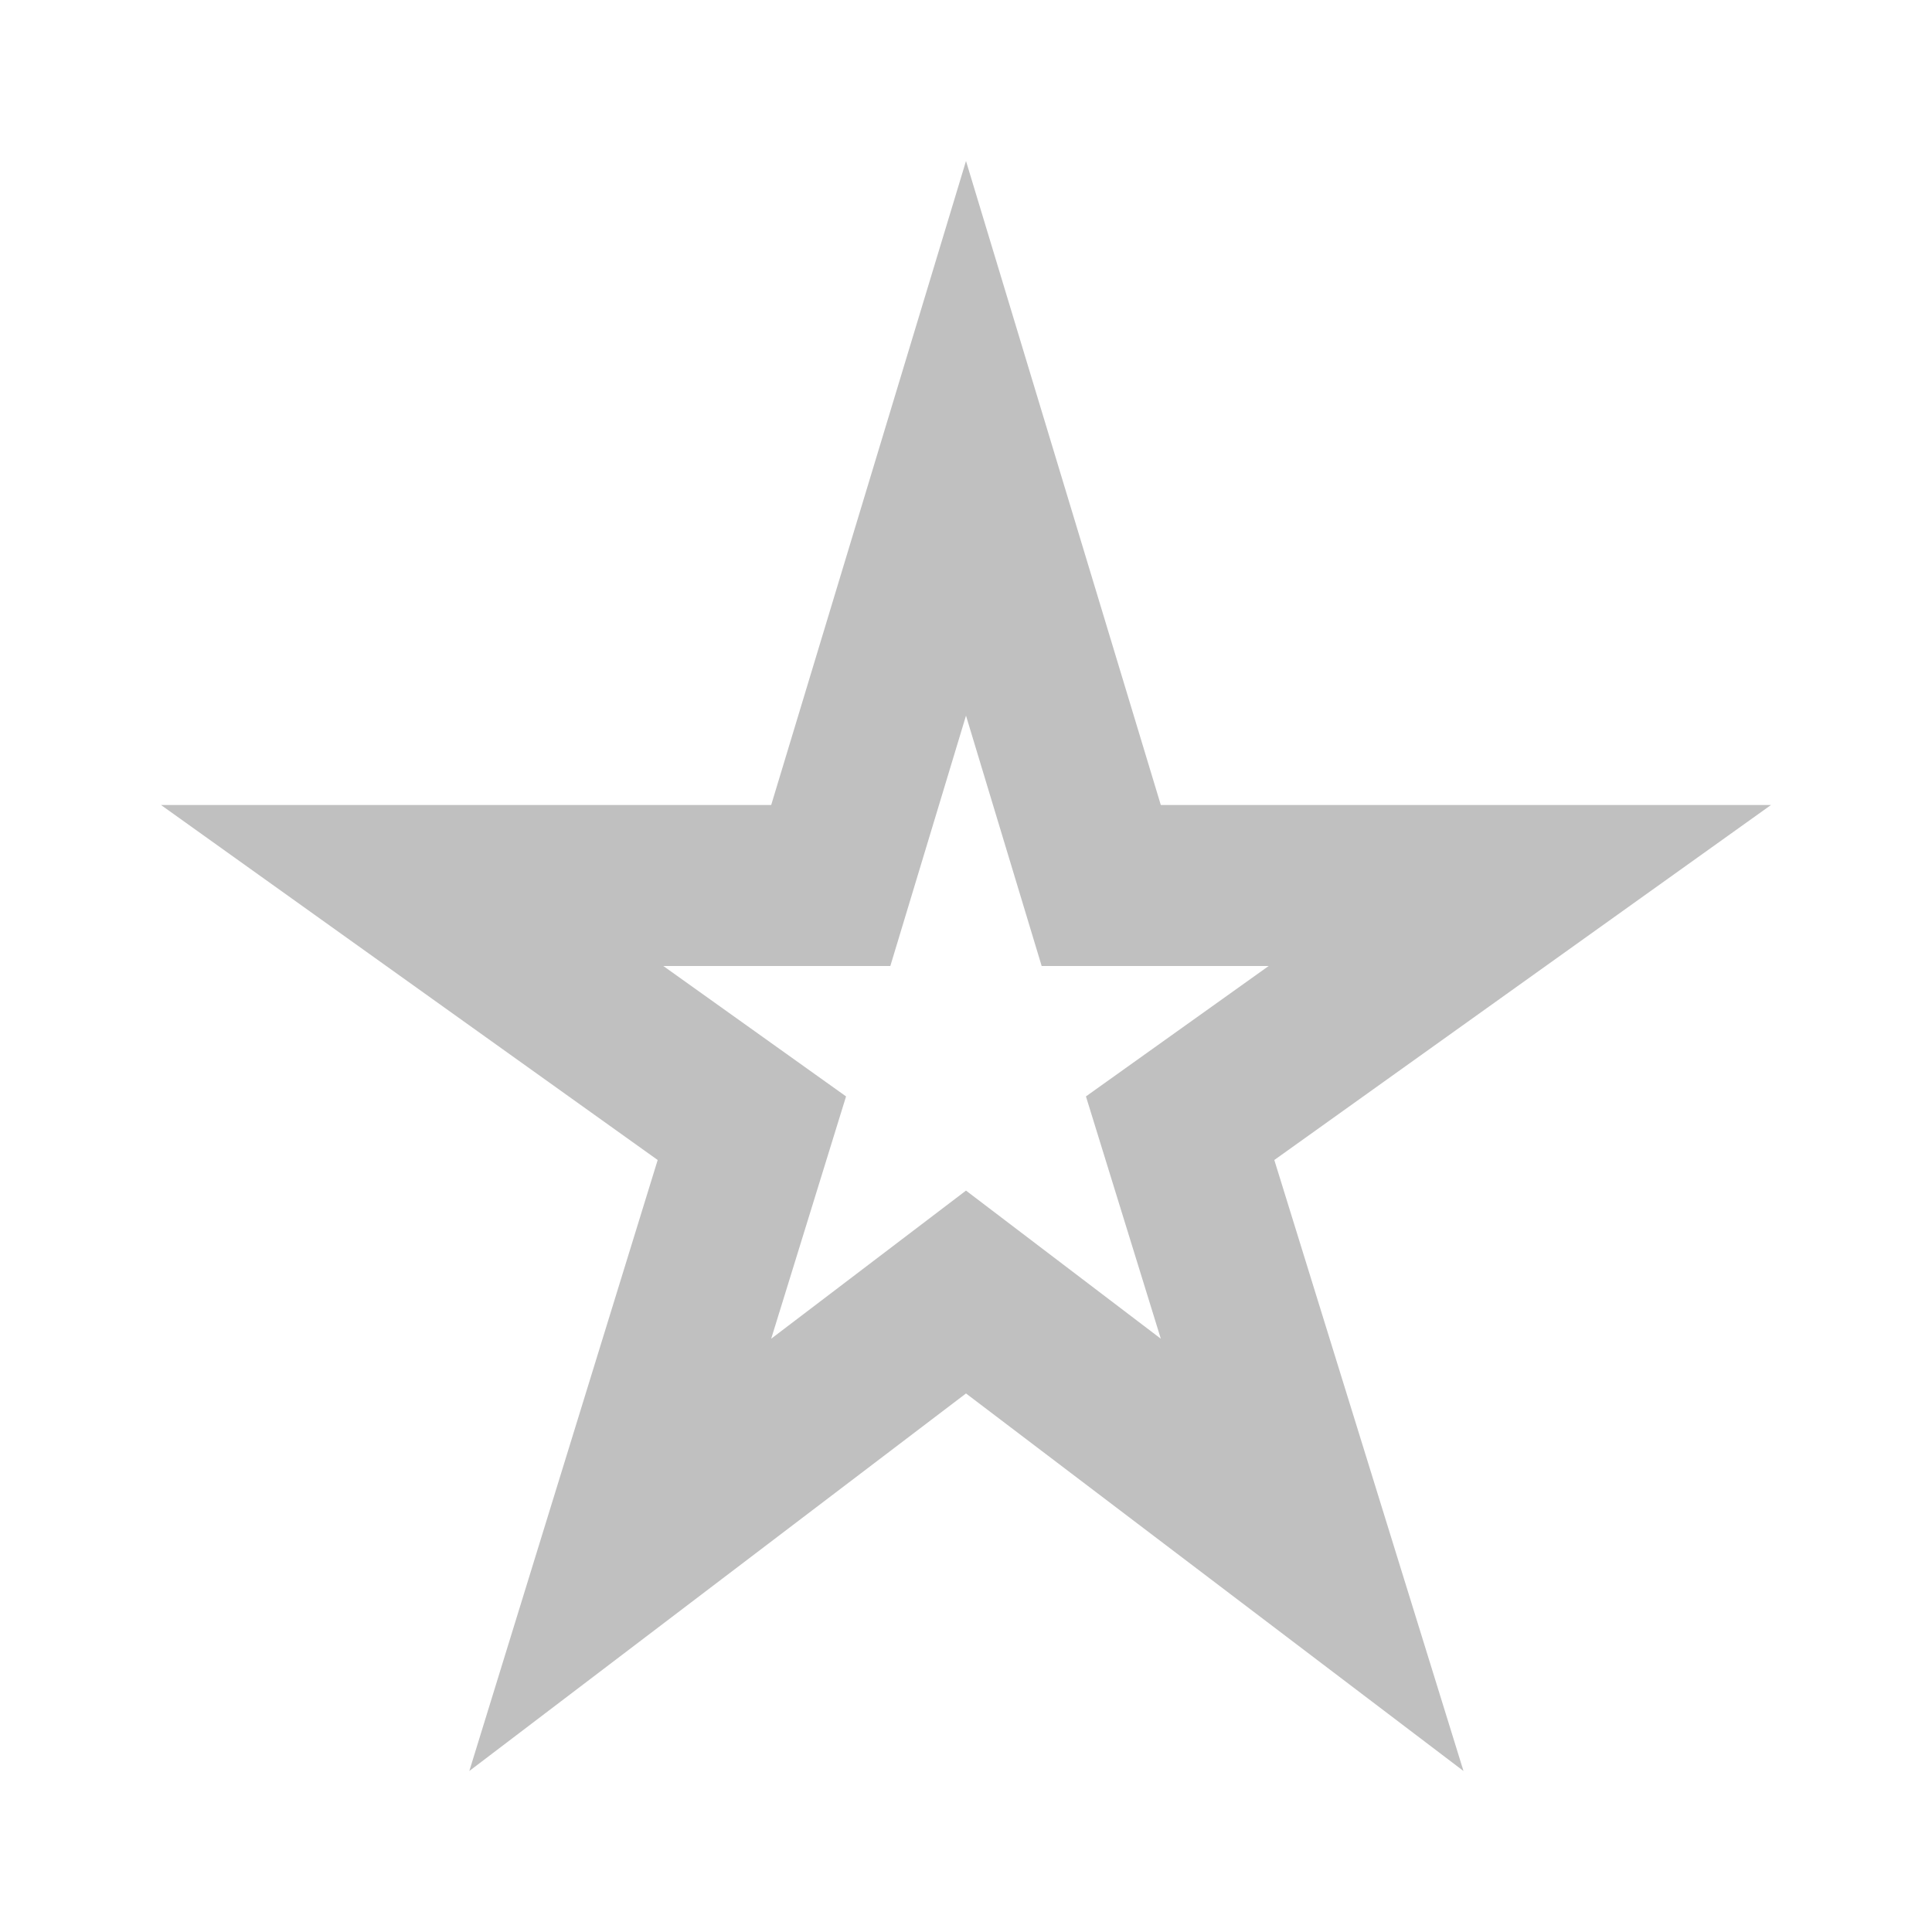
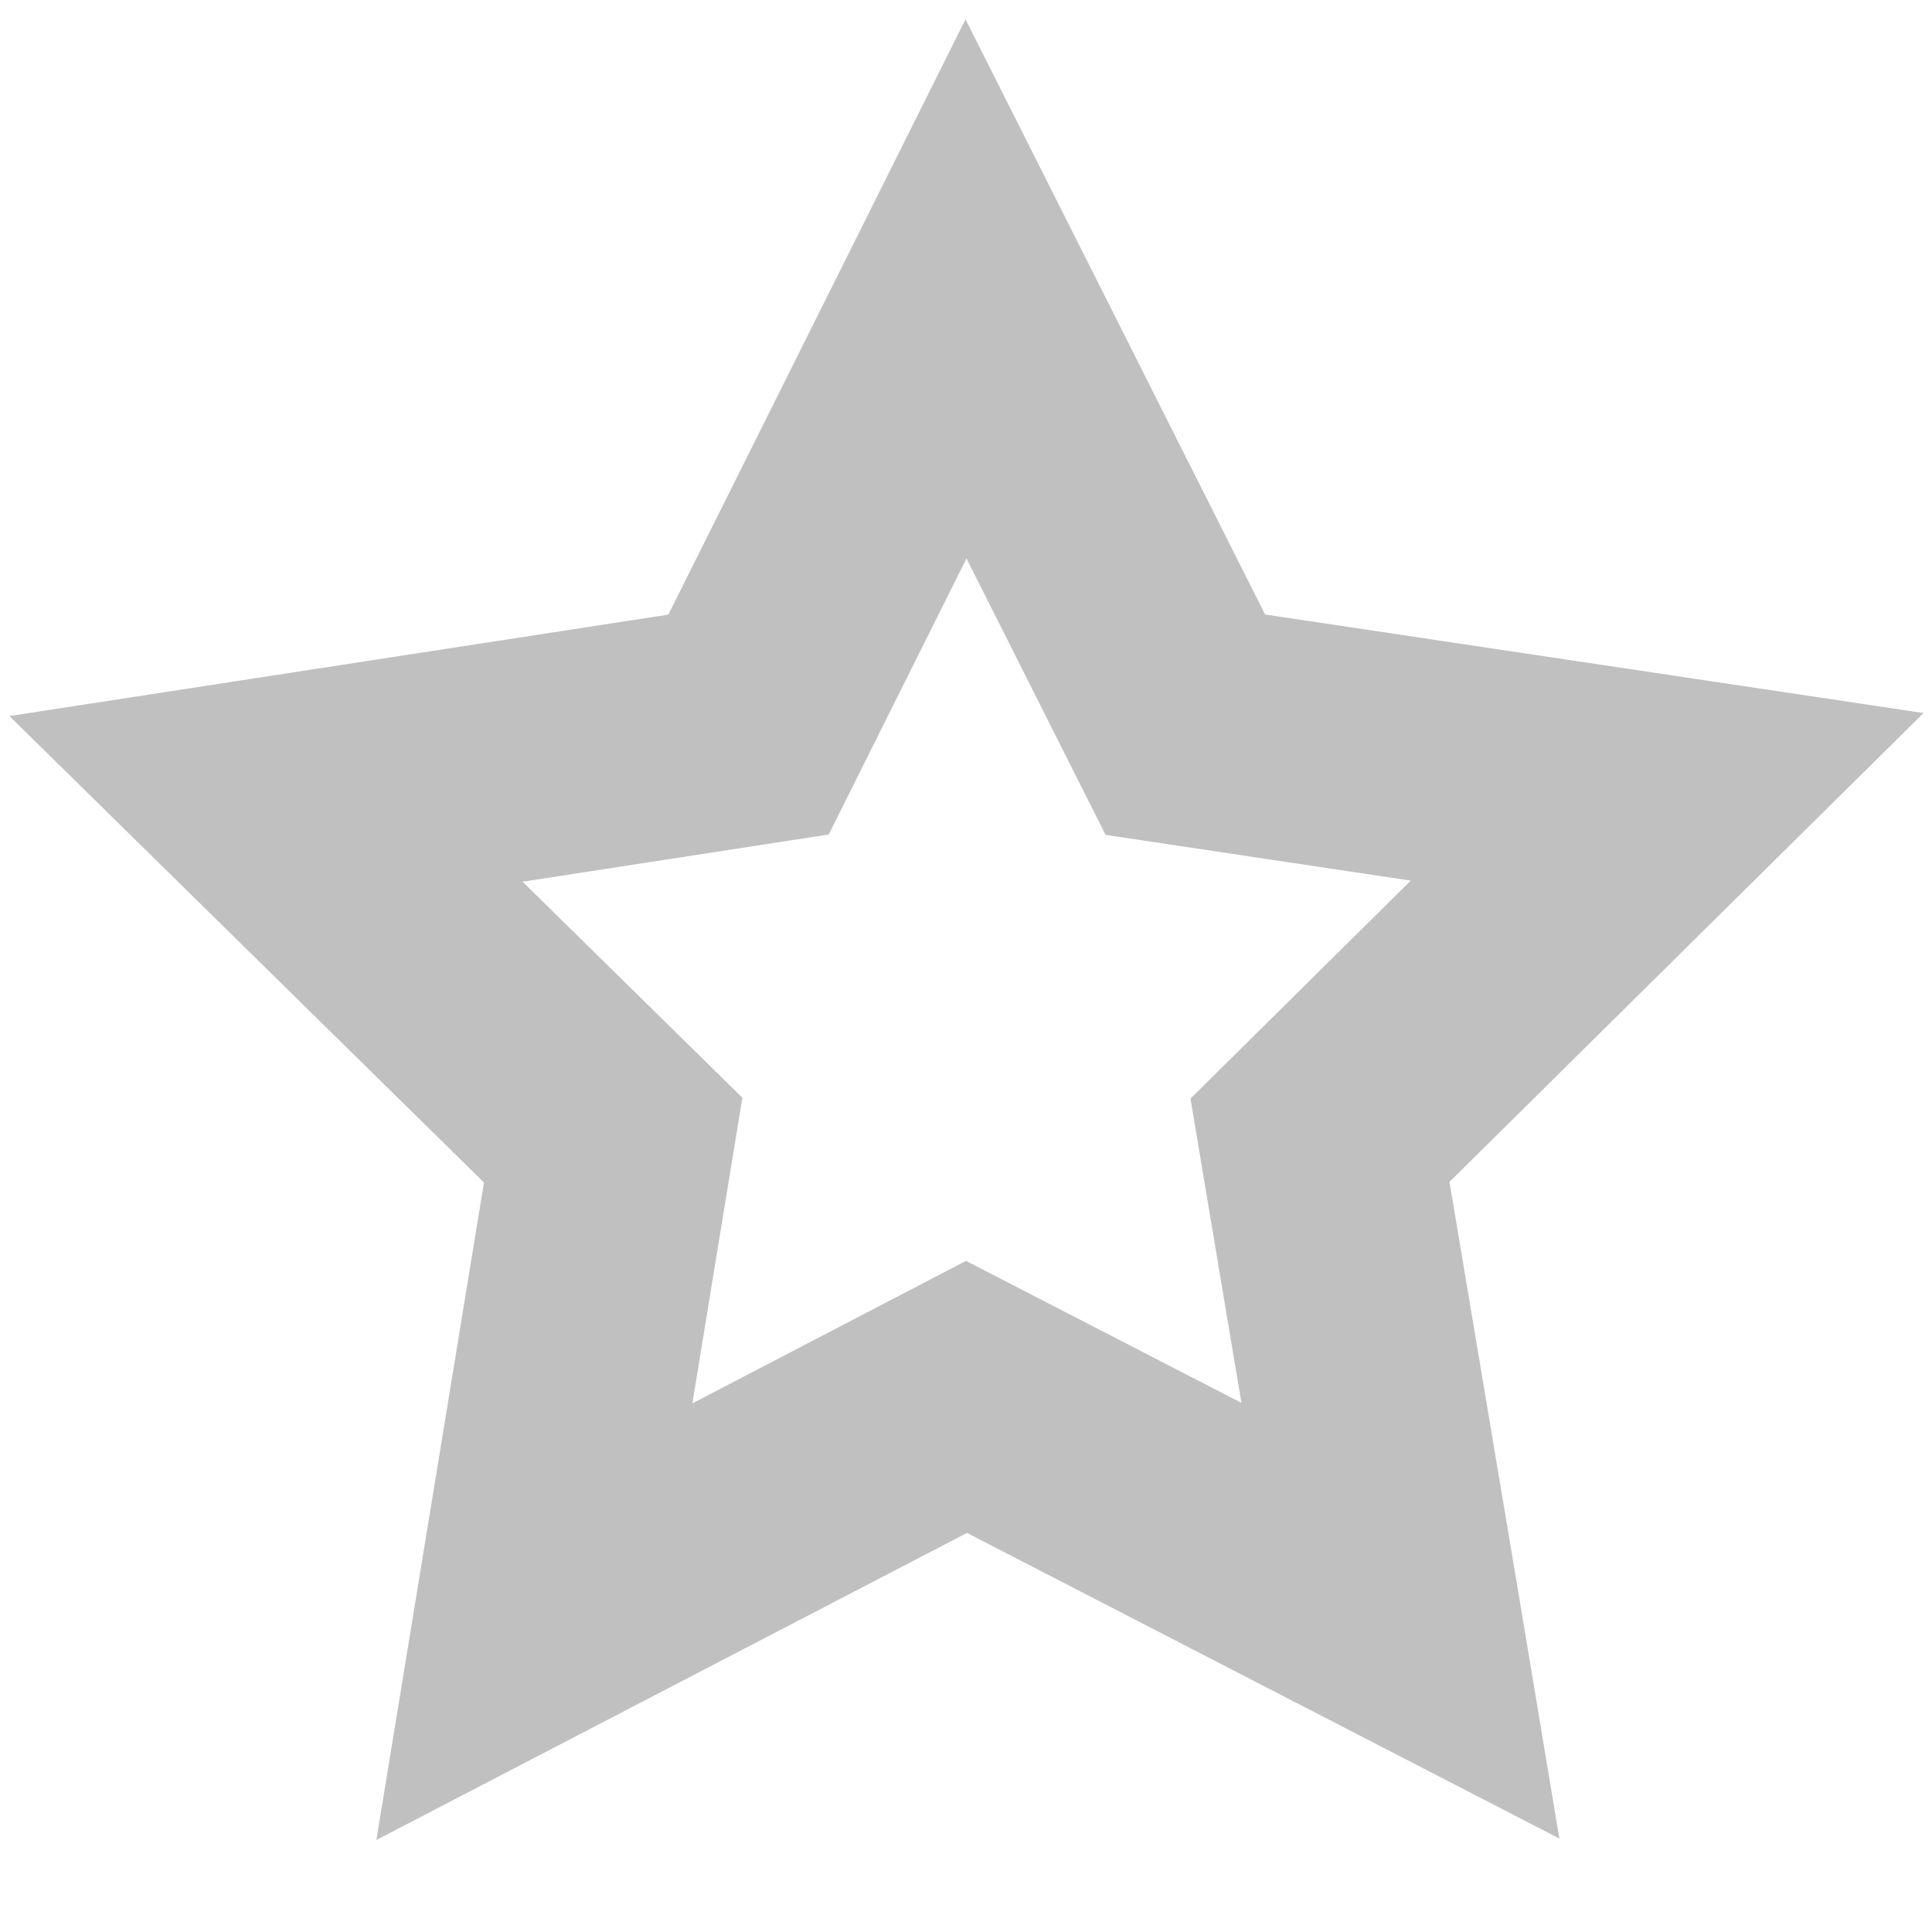
- <svg xmlns="http://www.w3.org/2000/svg" enable-background="new 0 0 24 24" height="18px" viewBox="0 0 24 24" width="18px" fill="#C0C0C0">
-   <g>
-     <rect fill="none" height="24" width="24" x="0" />
-     <path d="M12,8.89L12.94,12h2.82l-2.27,1.62l0.93,3.01L12,14.79l-2.42,1.84l0.93-3.01L8.24,12h2.82L12,8.89 M12,2l-2.42,8H2 l6.17,4.41L5.83,22L12,17.31L18.18,22l-2.35-7.59L22,10h-7.58L12,2L12,2z" />
-   </g>
+ <svg xmlns="http://www.w3.org/2000/svg" height="16px" viewBox="0 0 16 16" width="16px">
+   <path d="m 7.996 0.16 l -2.461 4.93 l -5.457 0.84 l 3.93 3.863 l -0.891 5.445 l 4.891 -2.543 l 4.906 2.531 l -0.328 -1.969 l -0.582 -3.469 l 3.926 -3.883 l -5.453 -0.816 z m 0.008 4.465 l 1.152 2.289 l 2.527 0.379 l -1.824 1.805 l 0.422 2.52 l -2.281 -1.176 l -2.266 1.18 l 0.414 -2.531 l -1.82 -1.789 l 2.535 -0.391 z m 0 0" fill="#C0C0C0" />
</svg>
